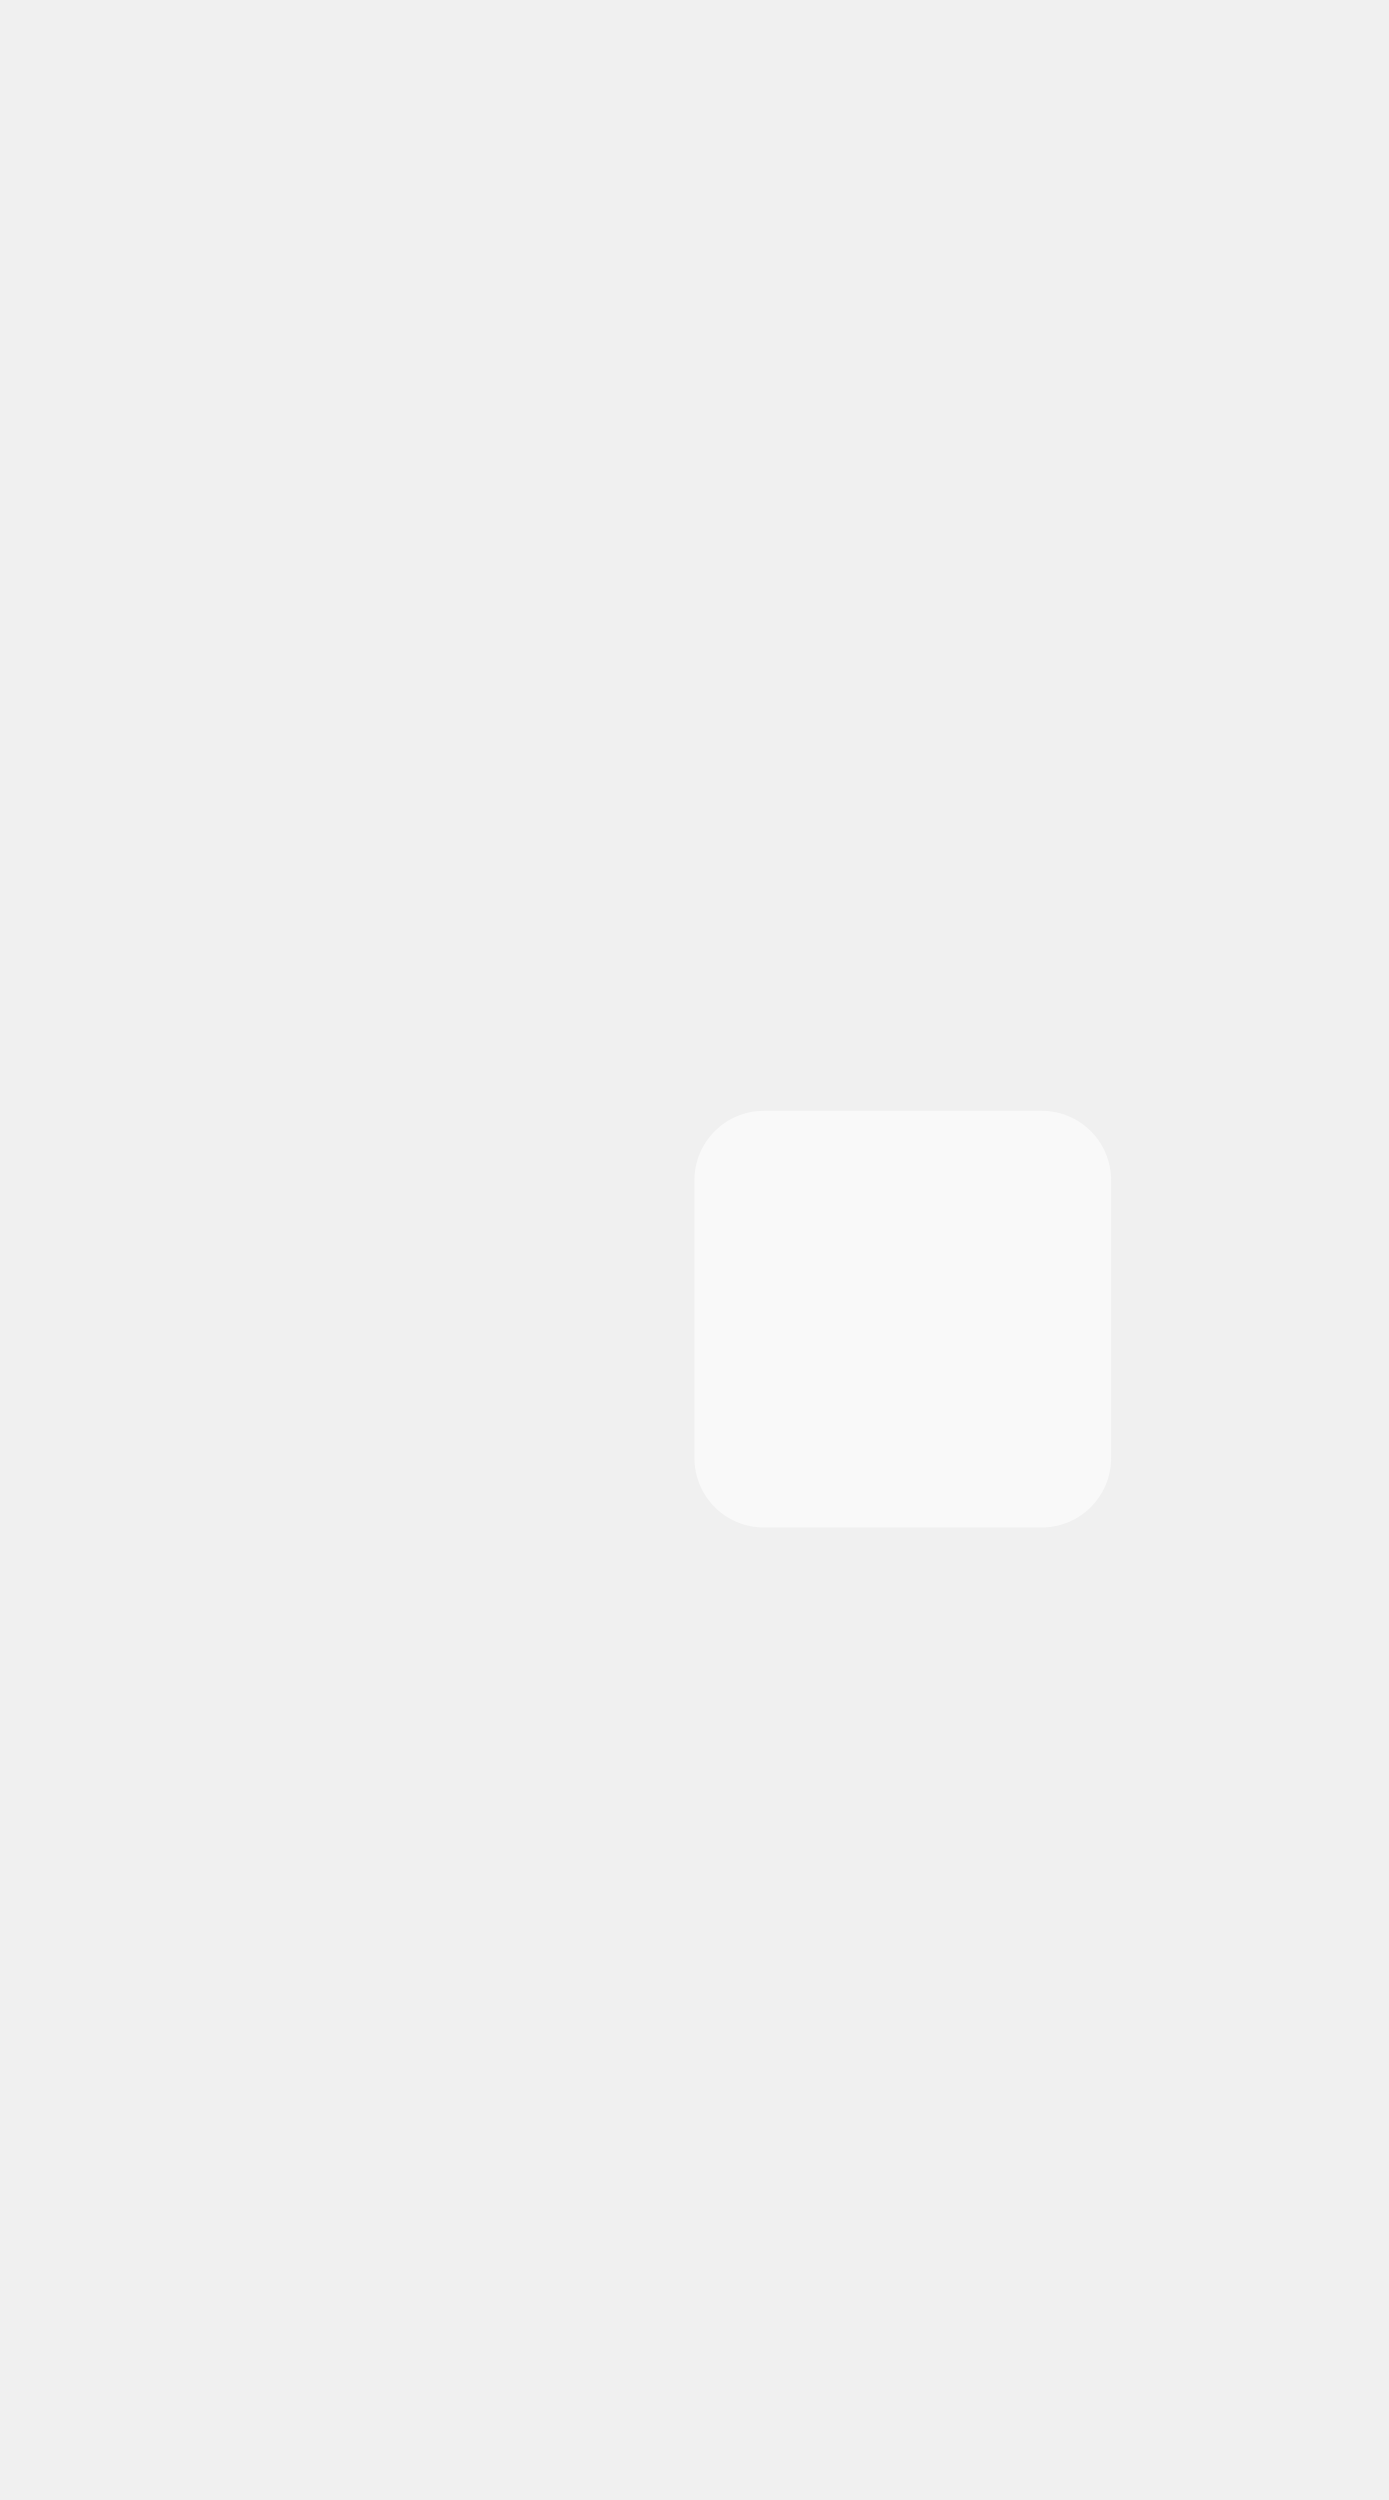
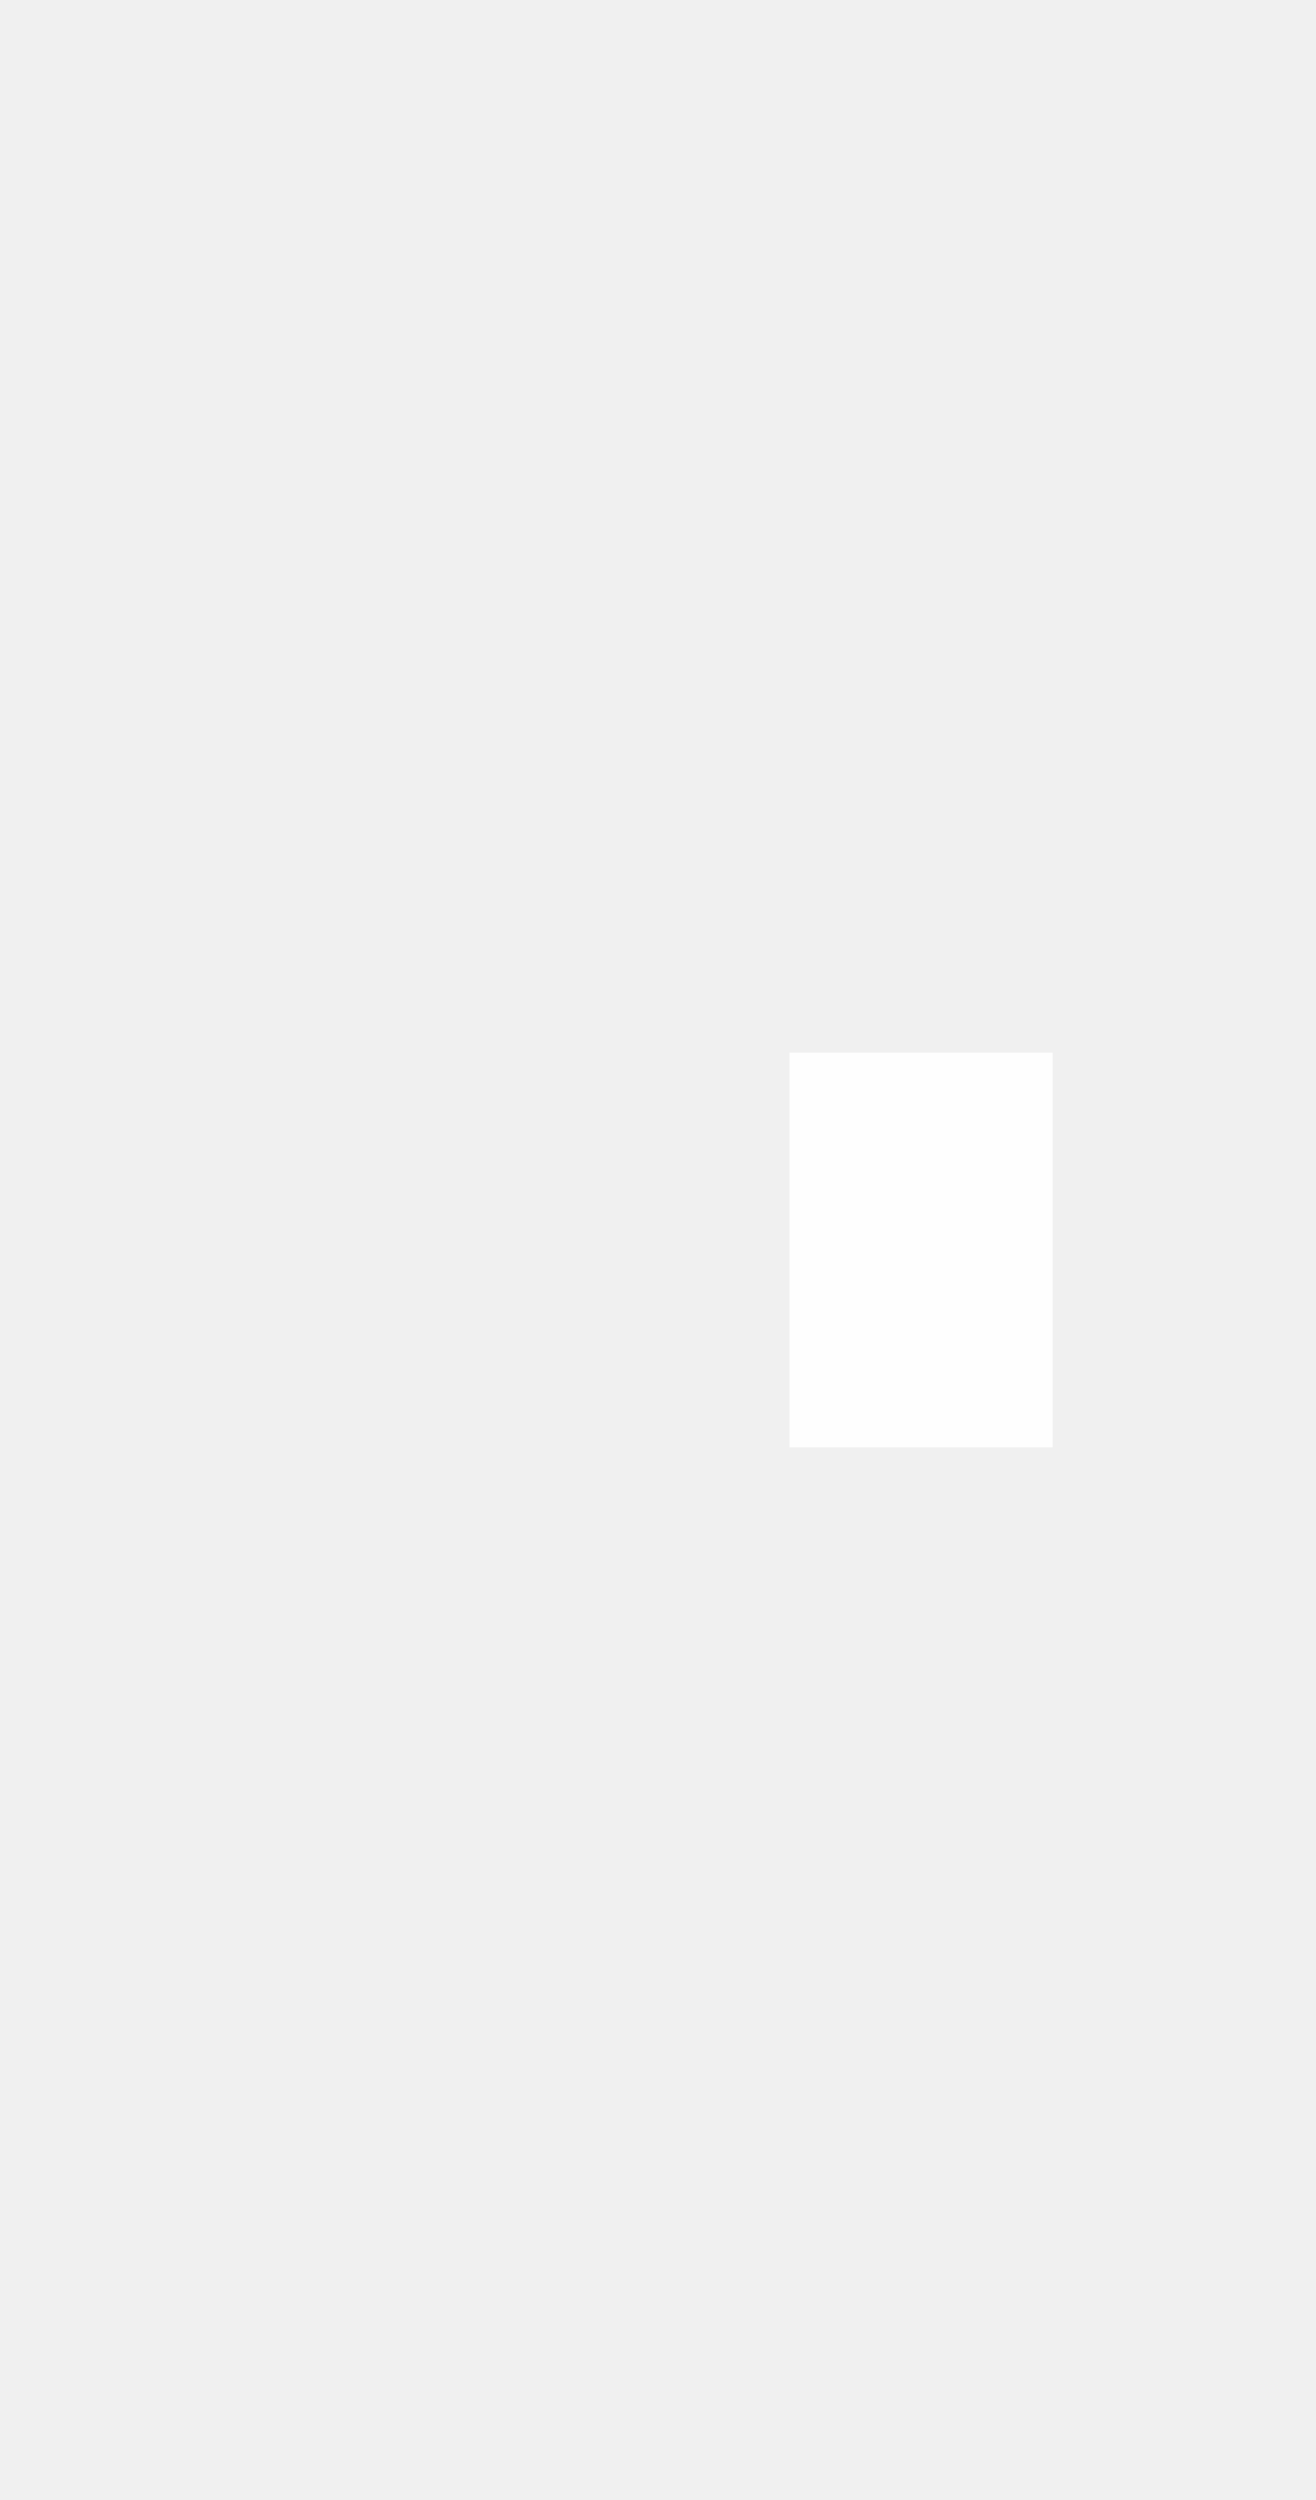
- <svg xmlns="http://www.w3.org/2000/svg" width="10" height="18">
-   <defs>
-     <clipPath>
-       <rect width="10" height="19" x="20" y="1033.36" opacity="0.12" fill="#ff00ff" color="#000000" />
+ <svg xmlns="http://www.w3.org/2000/svg" width="10" height="19" id="svg2" version="1.1">
+   <defs id="defs4">
+     <clipPath clipPathUnits="userSpaceOnUse" id="clipPath4069">
+       <rect style="opacity:0.12;color:#000000;fill:#ff00ff;fill-opacity:1;fill-rule:nonzero;stroke:none;stroke-width:1;marker:none;visibility:visible;display:inline;overflow:visible;enable-background:accumulate" id="rect4071" width="10" height="19" x="20" y="1033.362" />
    </clipPath>
  </defs>
-   <g transform="translate(0,-1034.362)">
-     <rect width="3" height="3" x="5" y="1042.36" rx="0.5" fill="#f9f9f9" />
+   <g id="layer1" transform="translate(0,-1033.362)">
+     <rect style="fill:#ffffff;fill-opacity:0.902;fill-rule:evenodd;stroke:none;stroke-width:1px;stroke-linecap:butt;stroke-linejoin:miter;stroke-opacity:1" id="rect3338" width="2" height="3" x="6" y="1041.362" ry="3.0675728e-06" />
  </g>
</svg>
